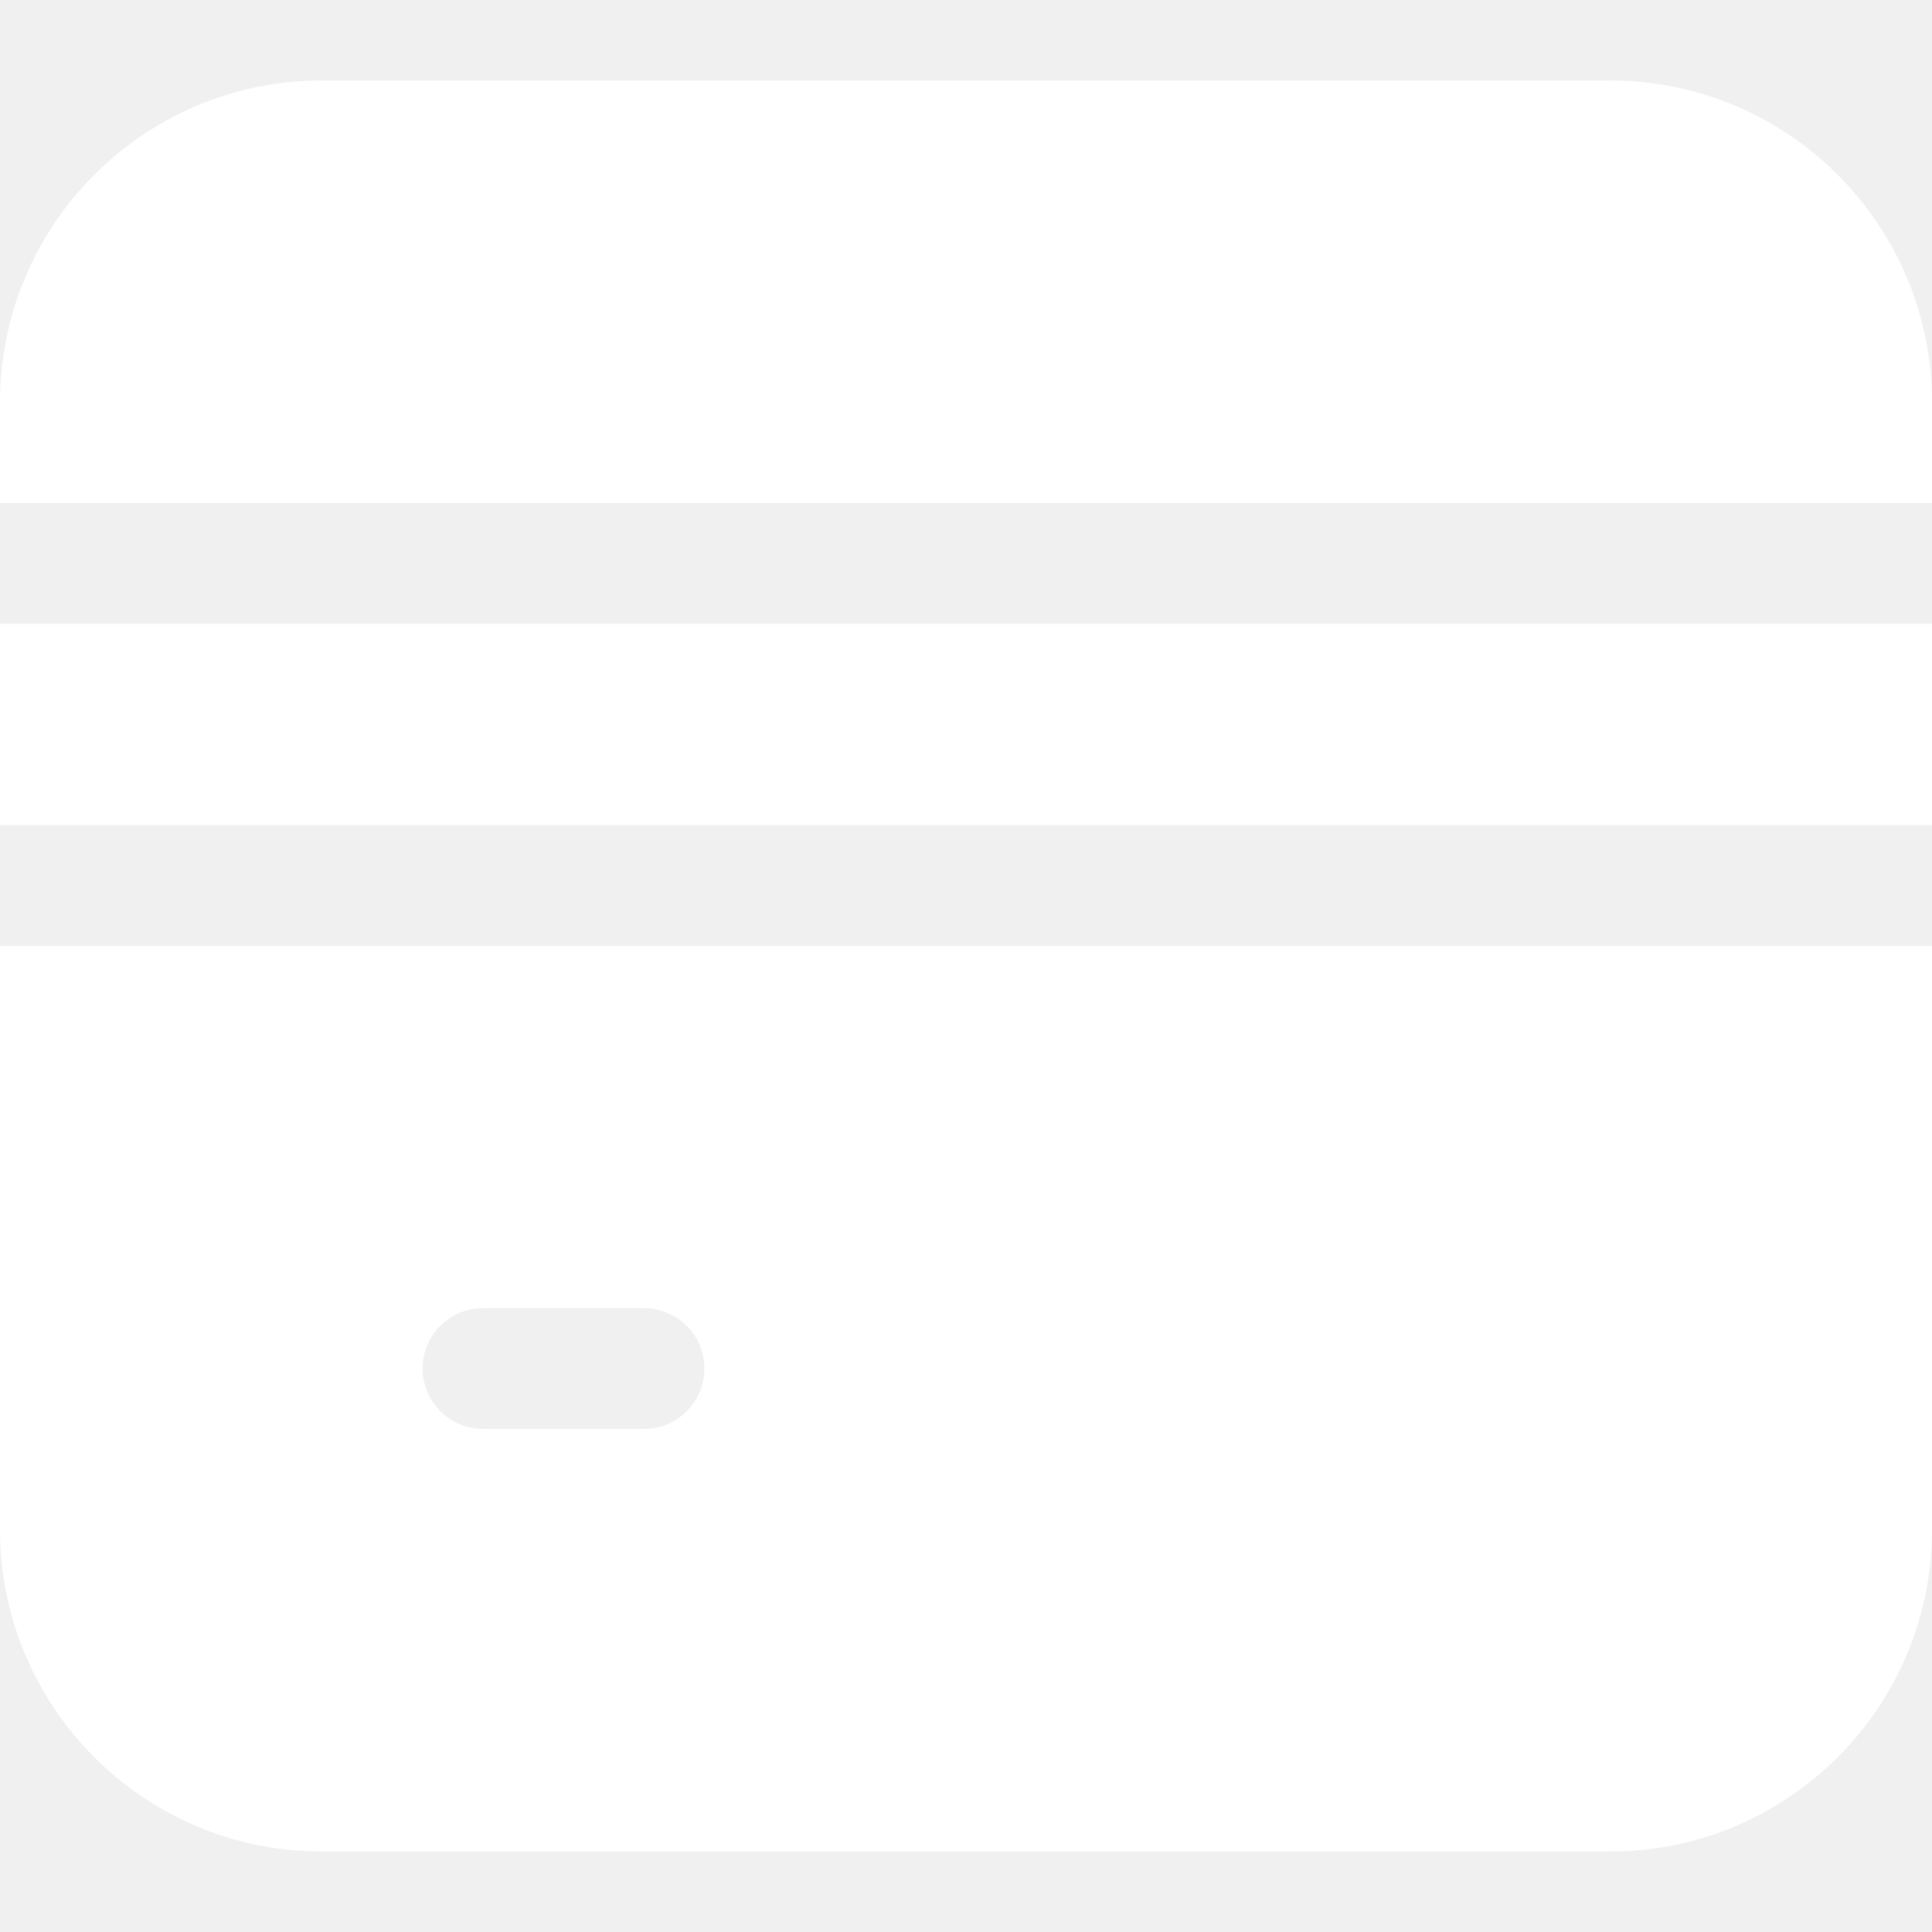
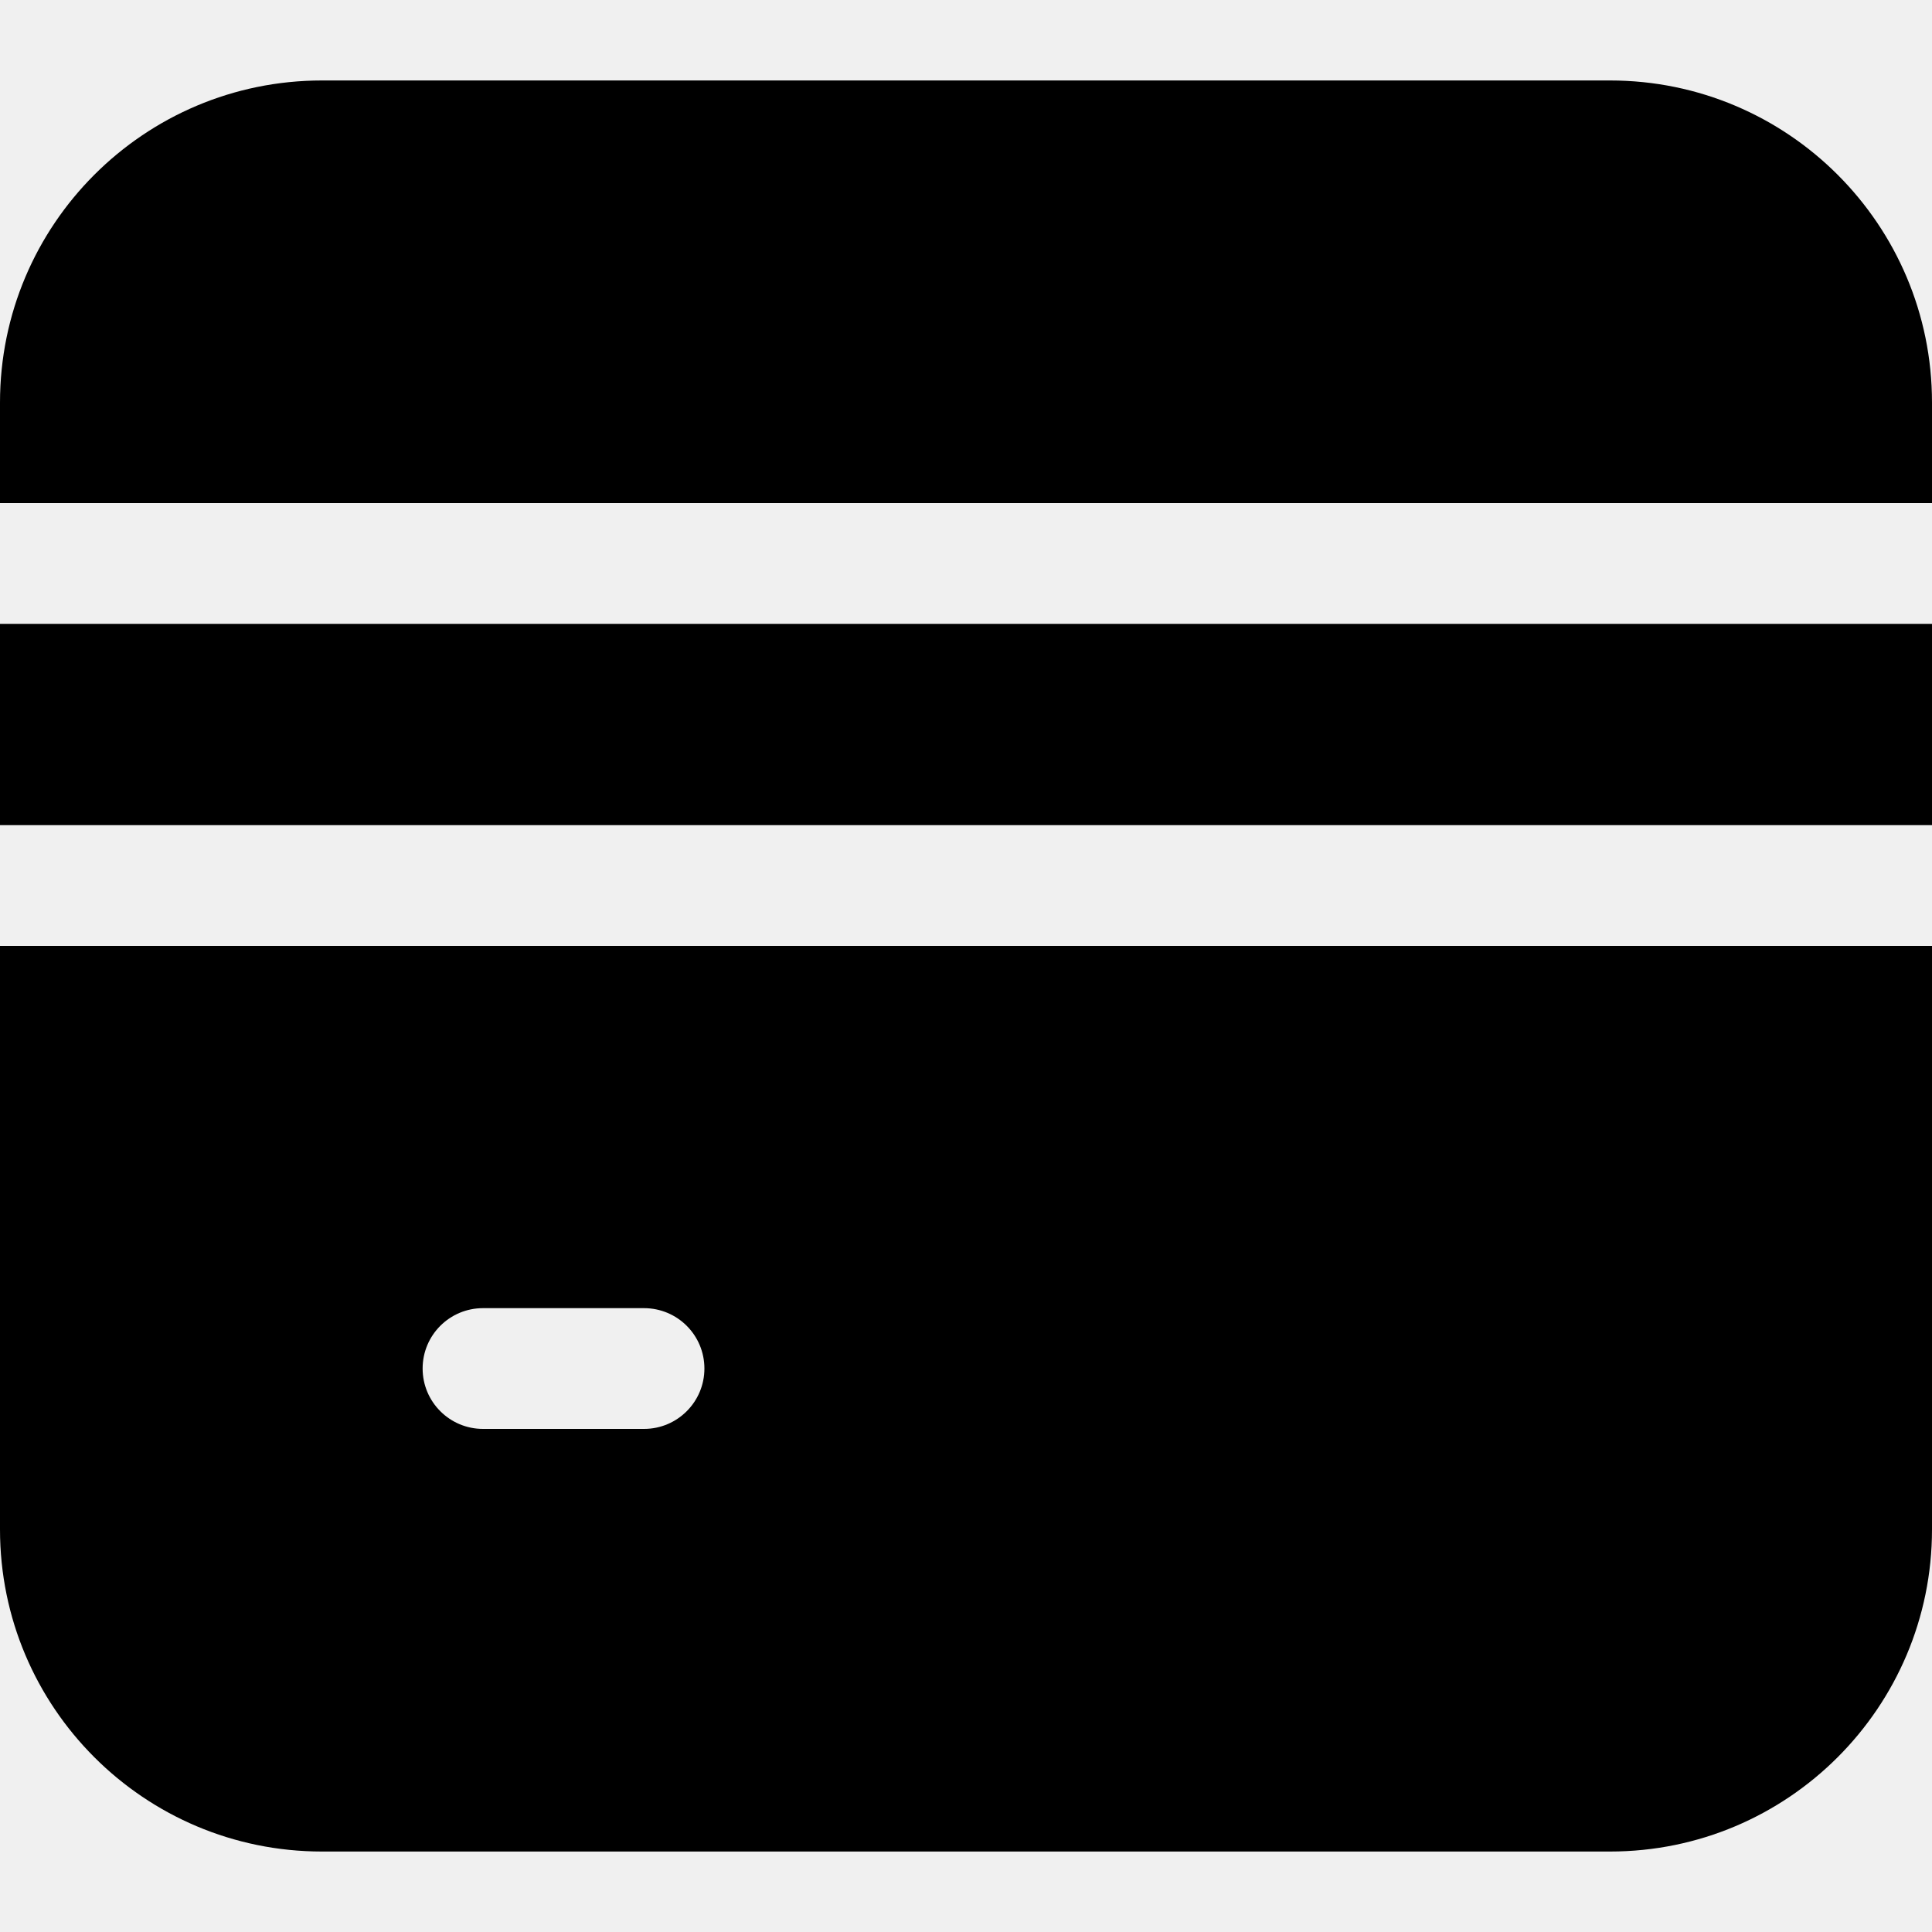
<svg xmlns="http://www.w3.org/2000/svg" width="20" height="20" viewBox="0 0 20 20" fill="none">
-   <path fill-rule="evenodd" clip-rule="evenodd" d="M0 4.167C0 2.326 1.492 0.833 3.333 0.833H16.667C18.508 0.833 20 2.326 20 4.167V5.208H0V4.167ZM20 8.542V6.458H0V8.542H20ZM20 9.792H0V15.833C0 17.674 1.492 19.167 3.333 19.167H16.667C18.508 19.167 20 17.674 20 15.833V9.792ZM5 13.542C4.655 13.542 4.375 13.821 4.375 14.167C4.375 14.512 4.655 14.792 5 14.792H6.667C7.012 14.792 7.292 14.512 7.292 14.167C7.292 13.821 7.012 13.542 6.667 13.542H5Z" fill="white" />
+   <path fill-rule="evenodd" clip-rule="evenodd" d="M0 4.167C0 2.326 1.492 0.833 3.333 0.833H16.667C18.508 0.833 20 2.326 20 4.167V5.208H0V4.167ZM20 8.542V6.458H0V8.542H20ZM20 9.792H0V15.833C0 17.674 1.492 19.167 3.333 19.167H16.667C18.508 19.167 20 17.674 20 15.833V9.792ZM5 13.542C4.655 13.542 4.375 13.821 4.375 14.167C4.375 14.512 4.655 14.792 5 14.792H6.667C7.012 14.792 7.292 14.512 7.292 14.167C7.292 13.821 7.012 13.542 6.667 13.542H5Z" fill="currentColor" />
</svg>
